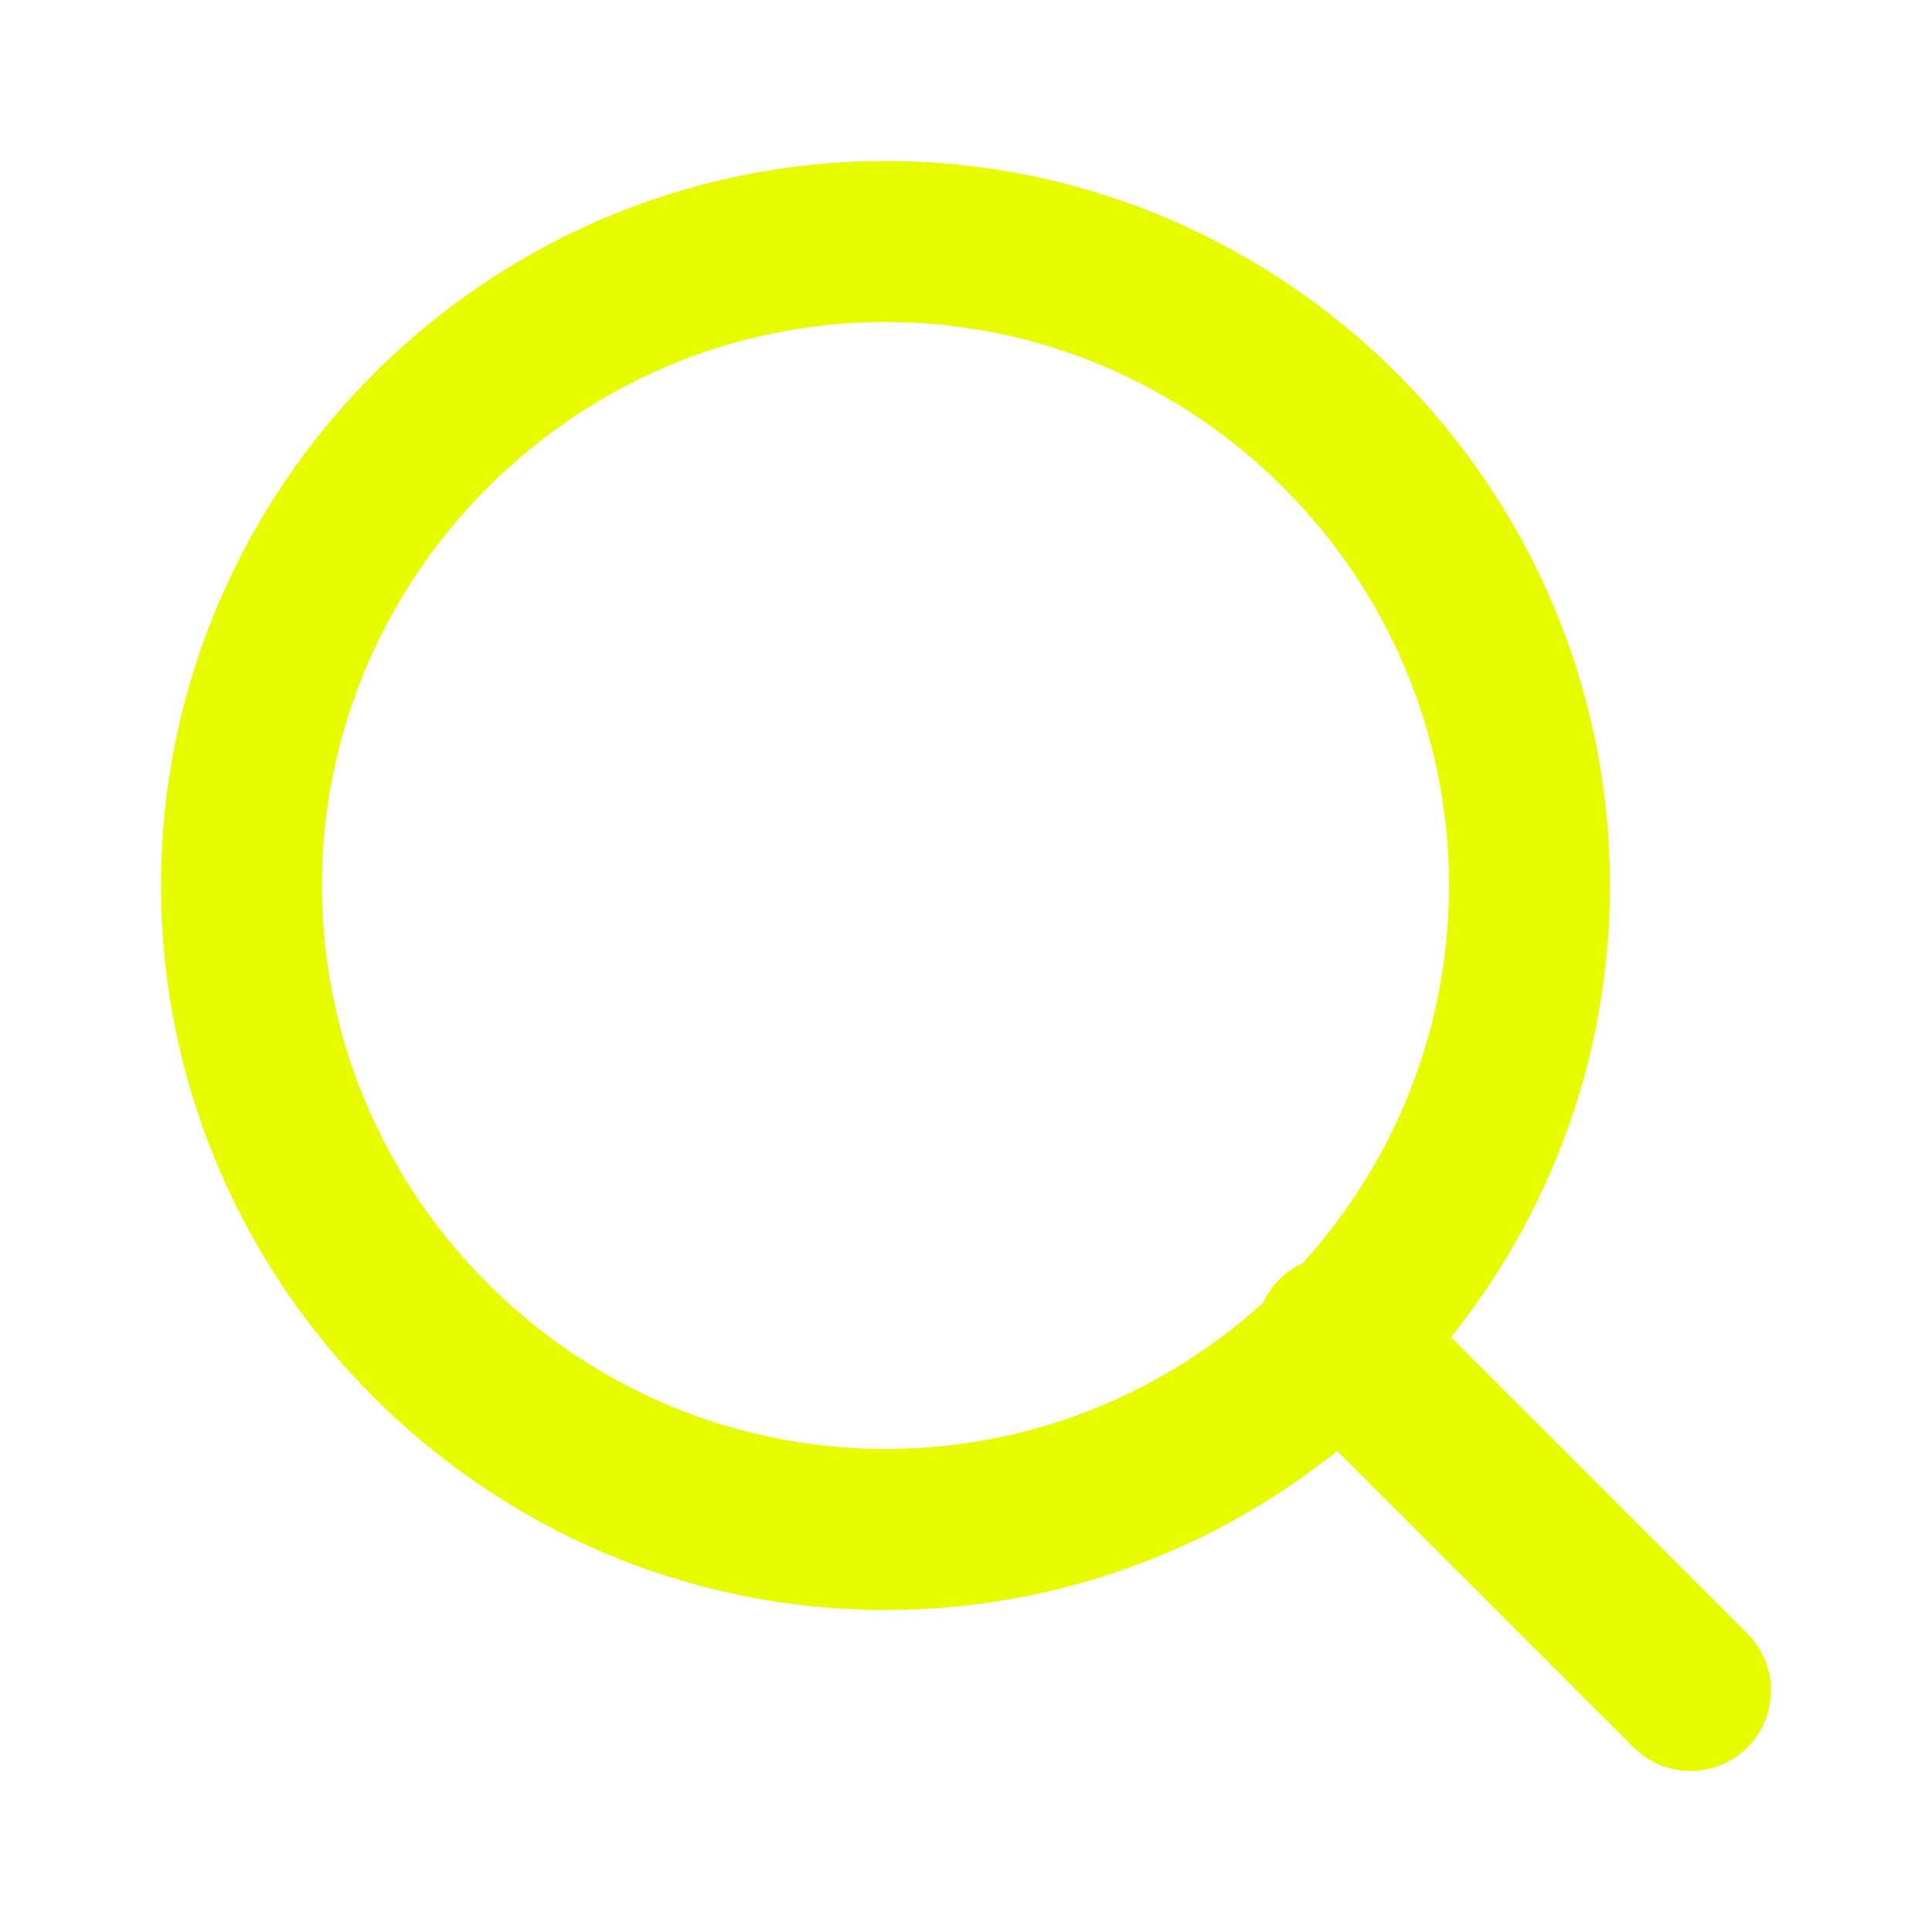
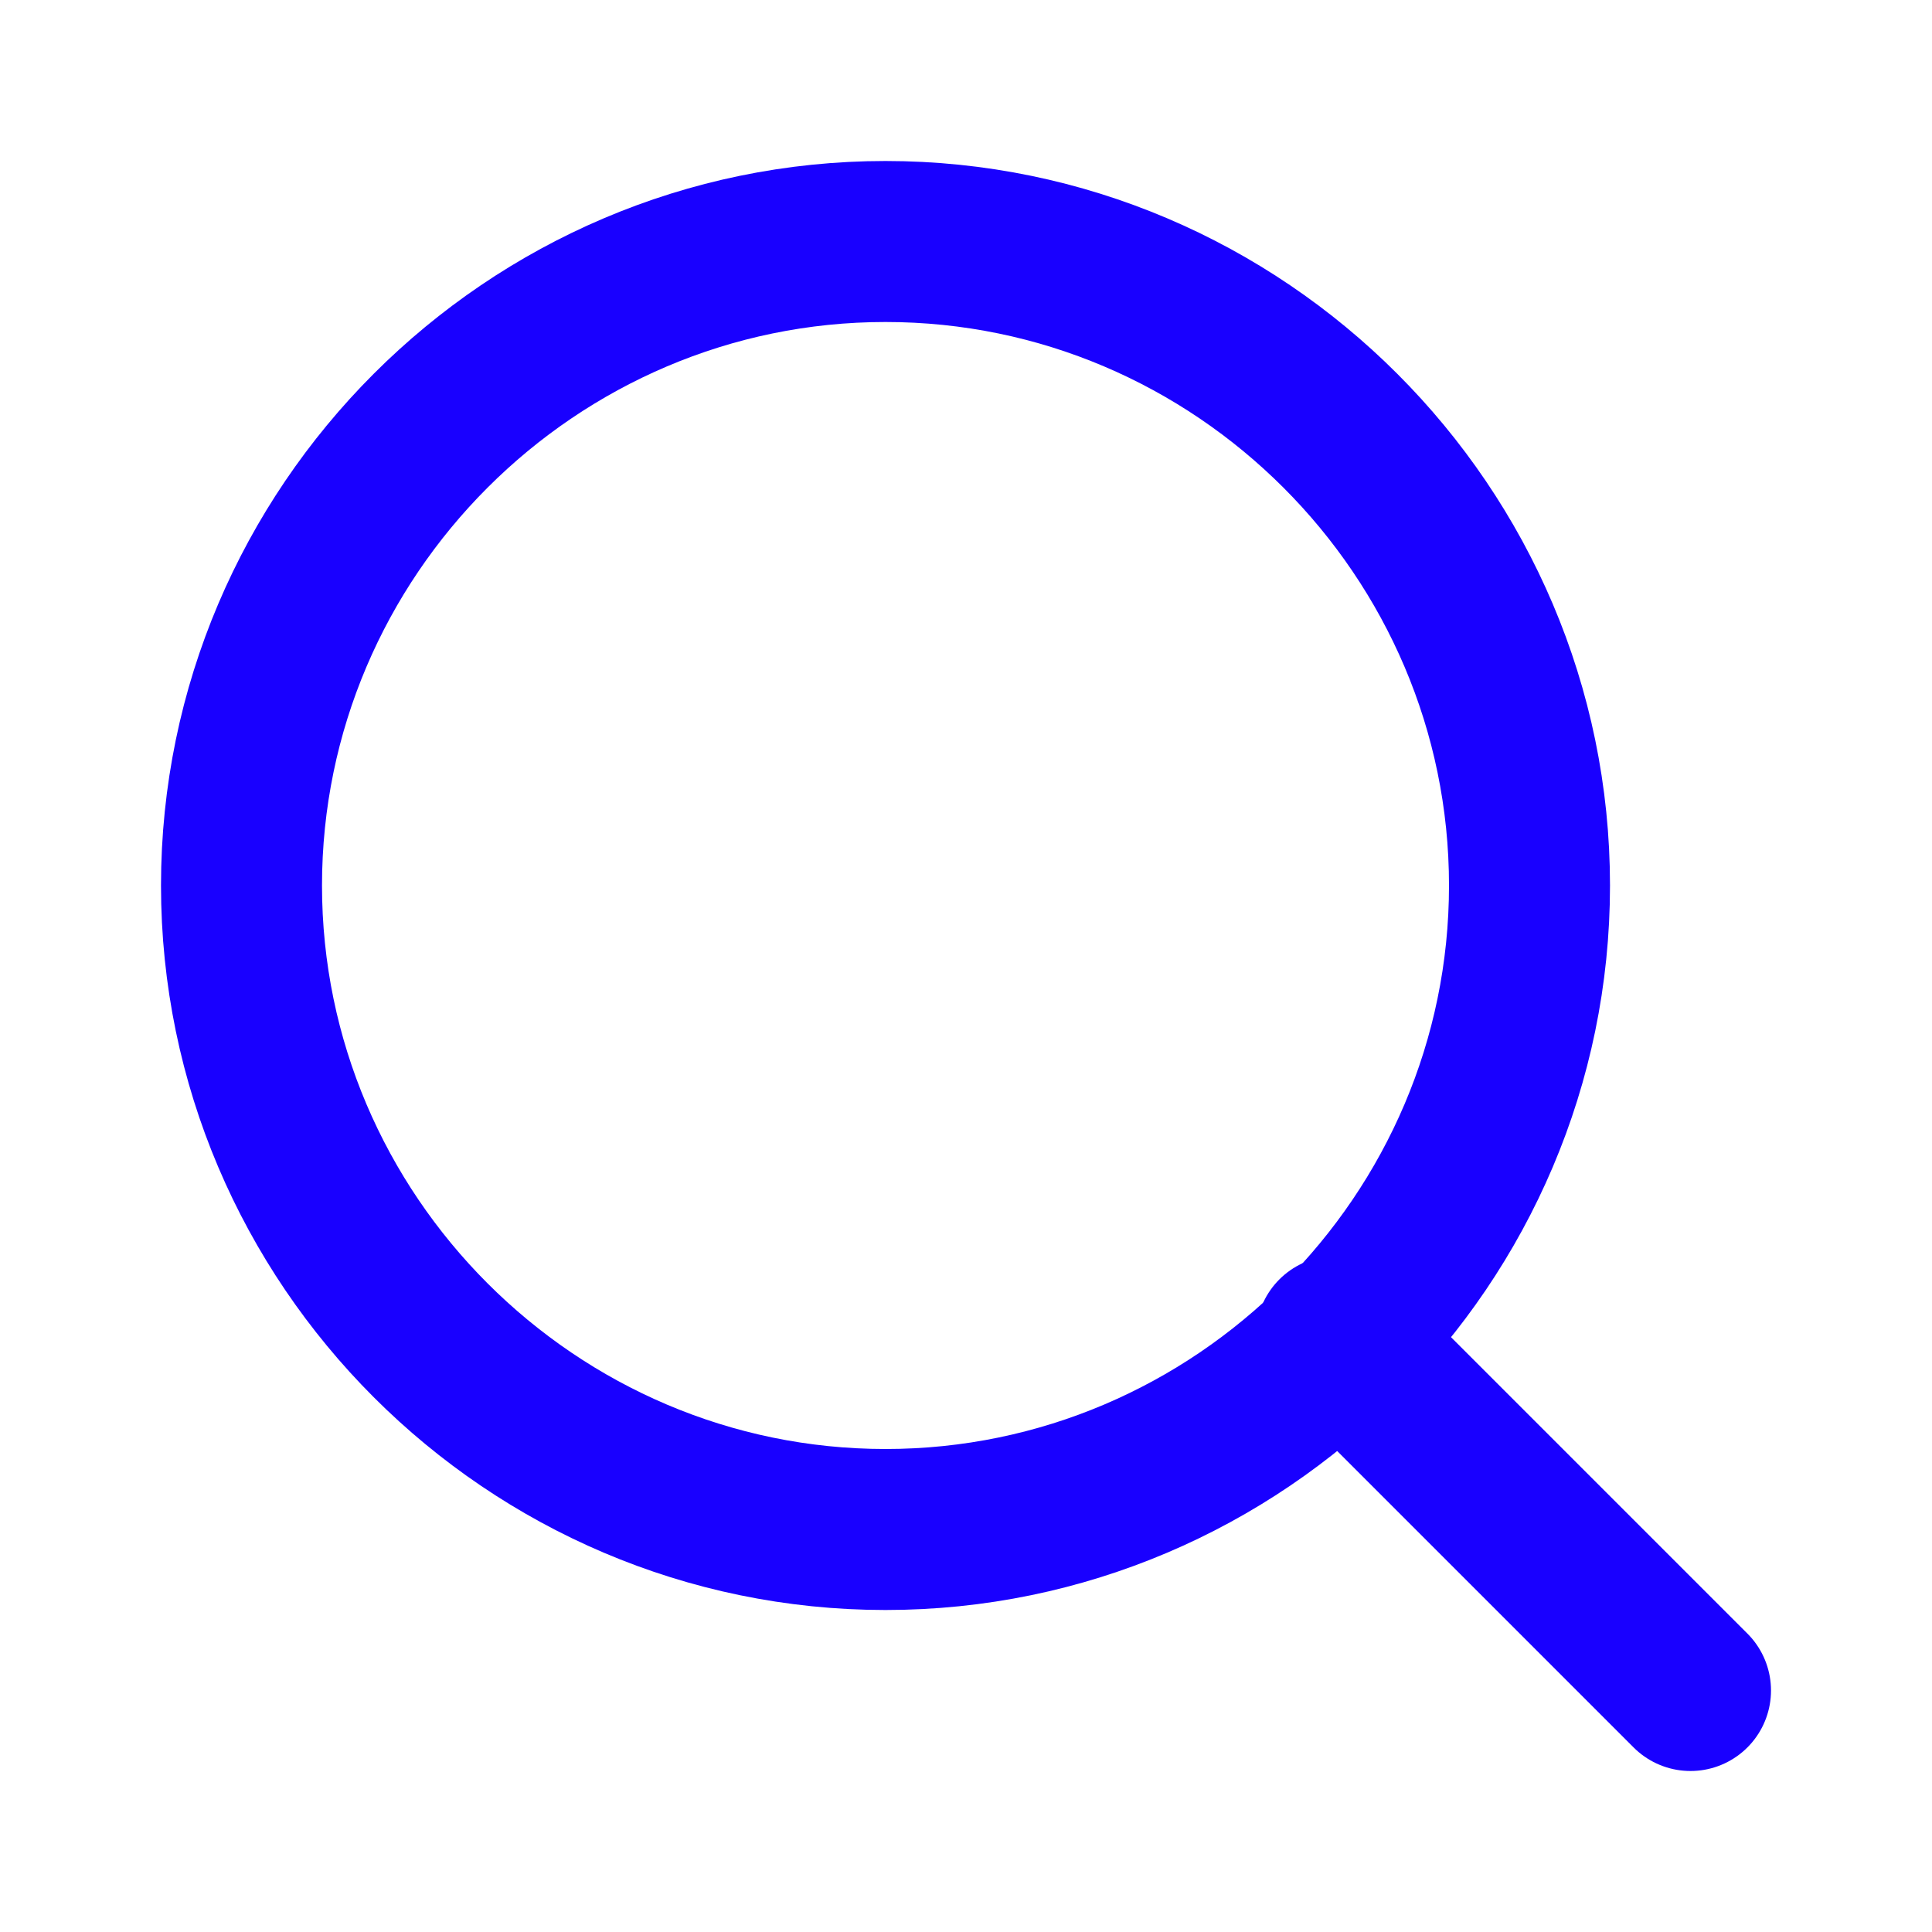
<svg xmlns="http://www.w3.org/2000/svg" version="1.1" id="Layer_1" x="0px" y="0px" viewBox="0 0 12 12" style="enable-background:new 0 0 12 12;" xml:space="preserve">
  <style type="text/css">
- 	.st0{fill:none;stroke:#E7FC00;stroke-linecap:round;stroke-linejoin:round;}
+ 	.st0{fill:none;stroke:#1900FF;stroke-linecap:round;stroke-linejoin:round;}
</style>
  <path class="st0" d="M5.5,9.5c2.2,0,4-1.8,4-4s-1.8-4-4-4s-4,1.8-4,4S3.3,9.5,5.5,9.5z" />
  <path class="st0" d="M10.5,10.5L8.3,8.3" />
</svg>
